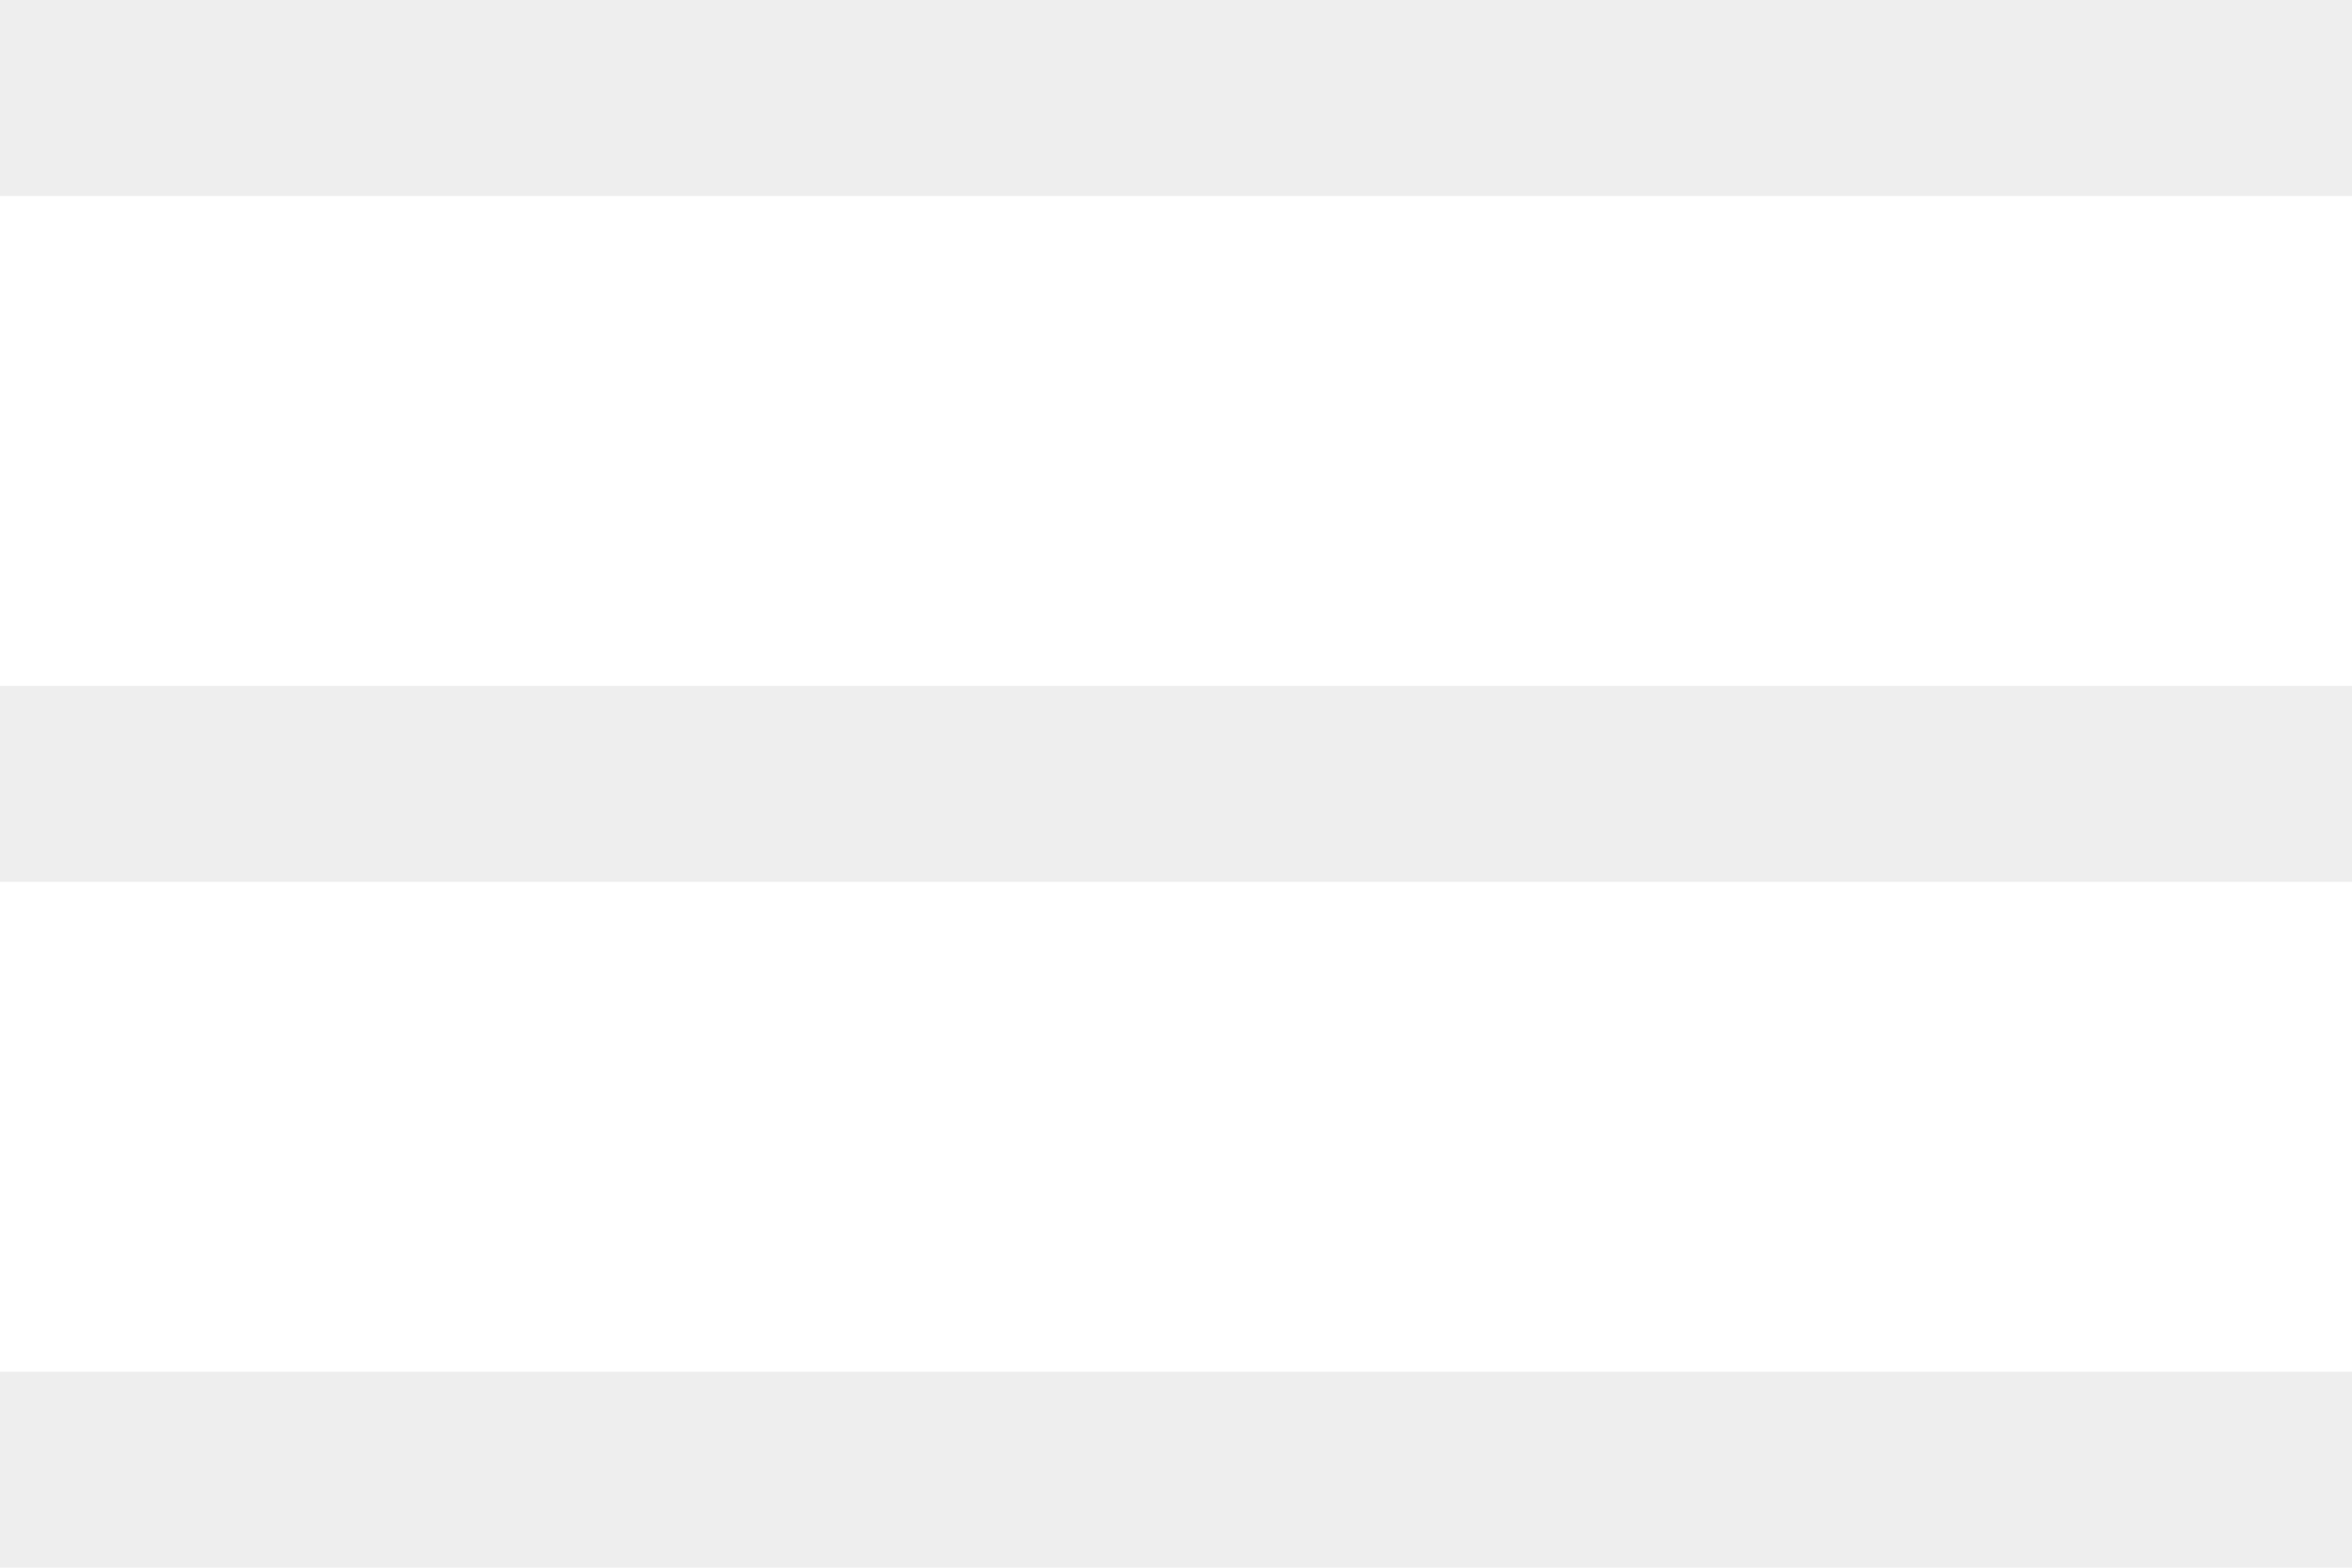
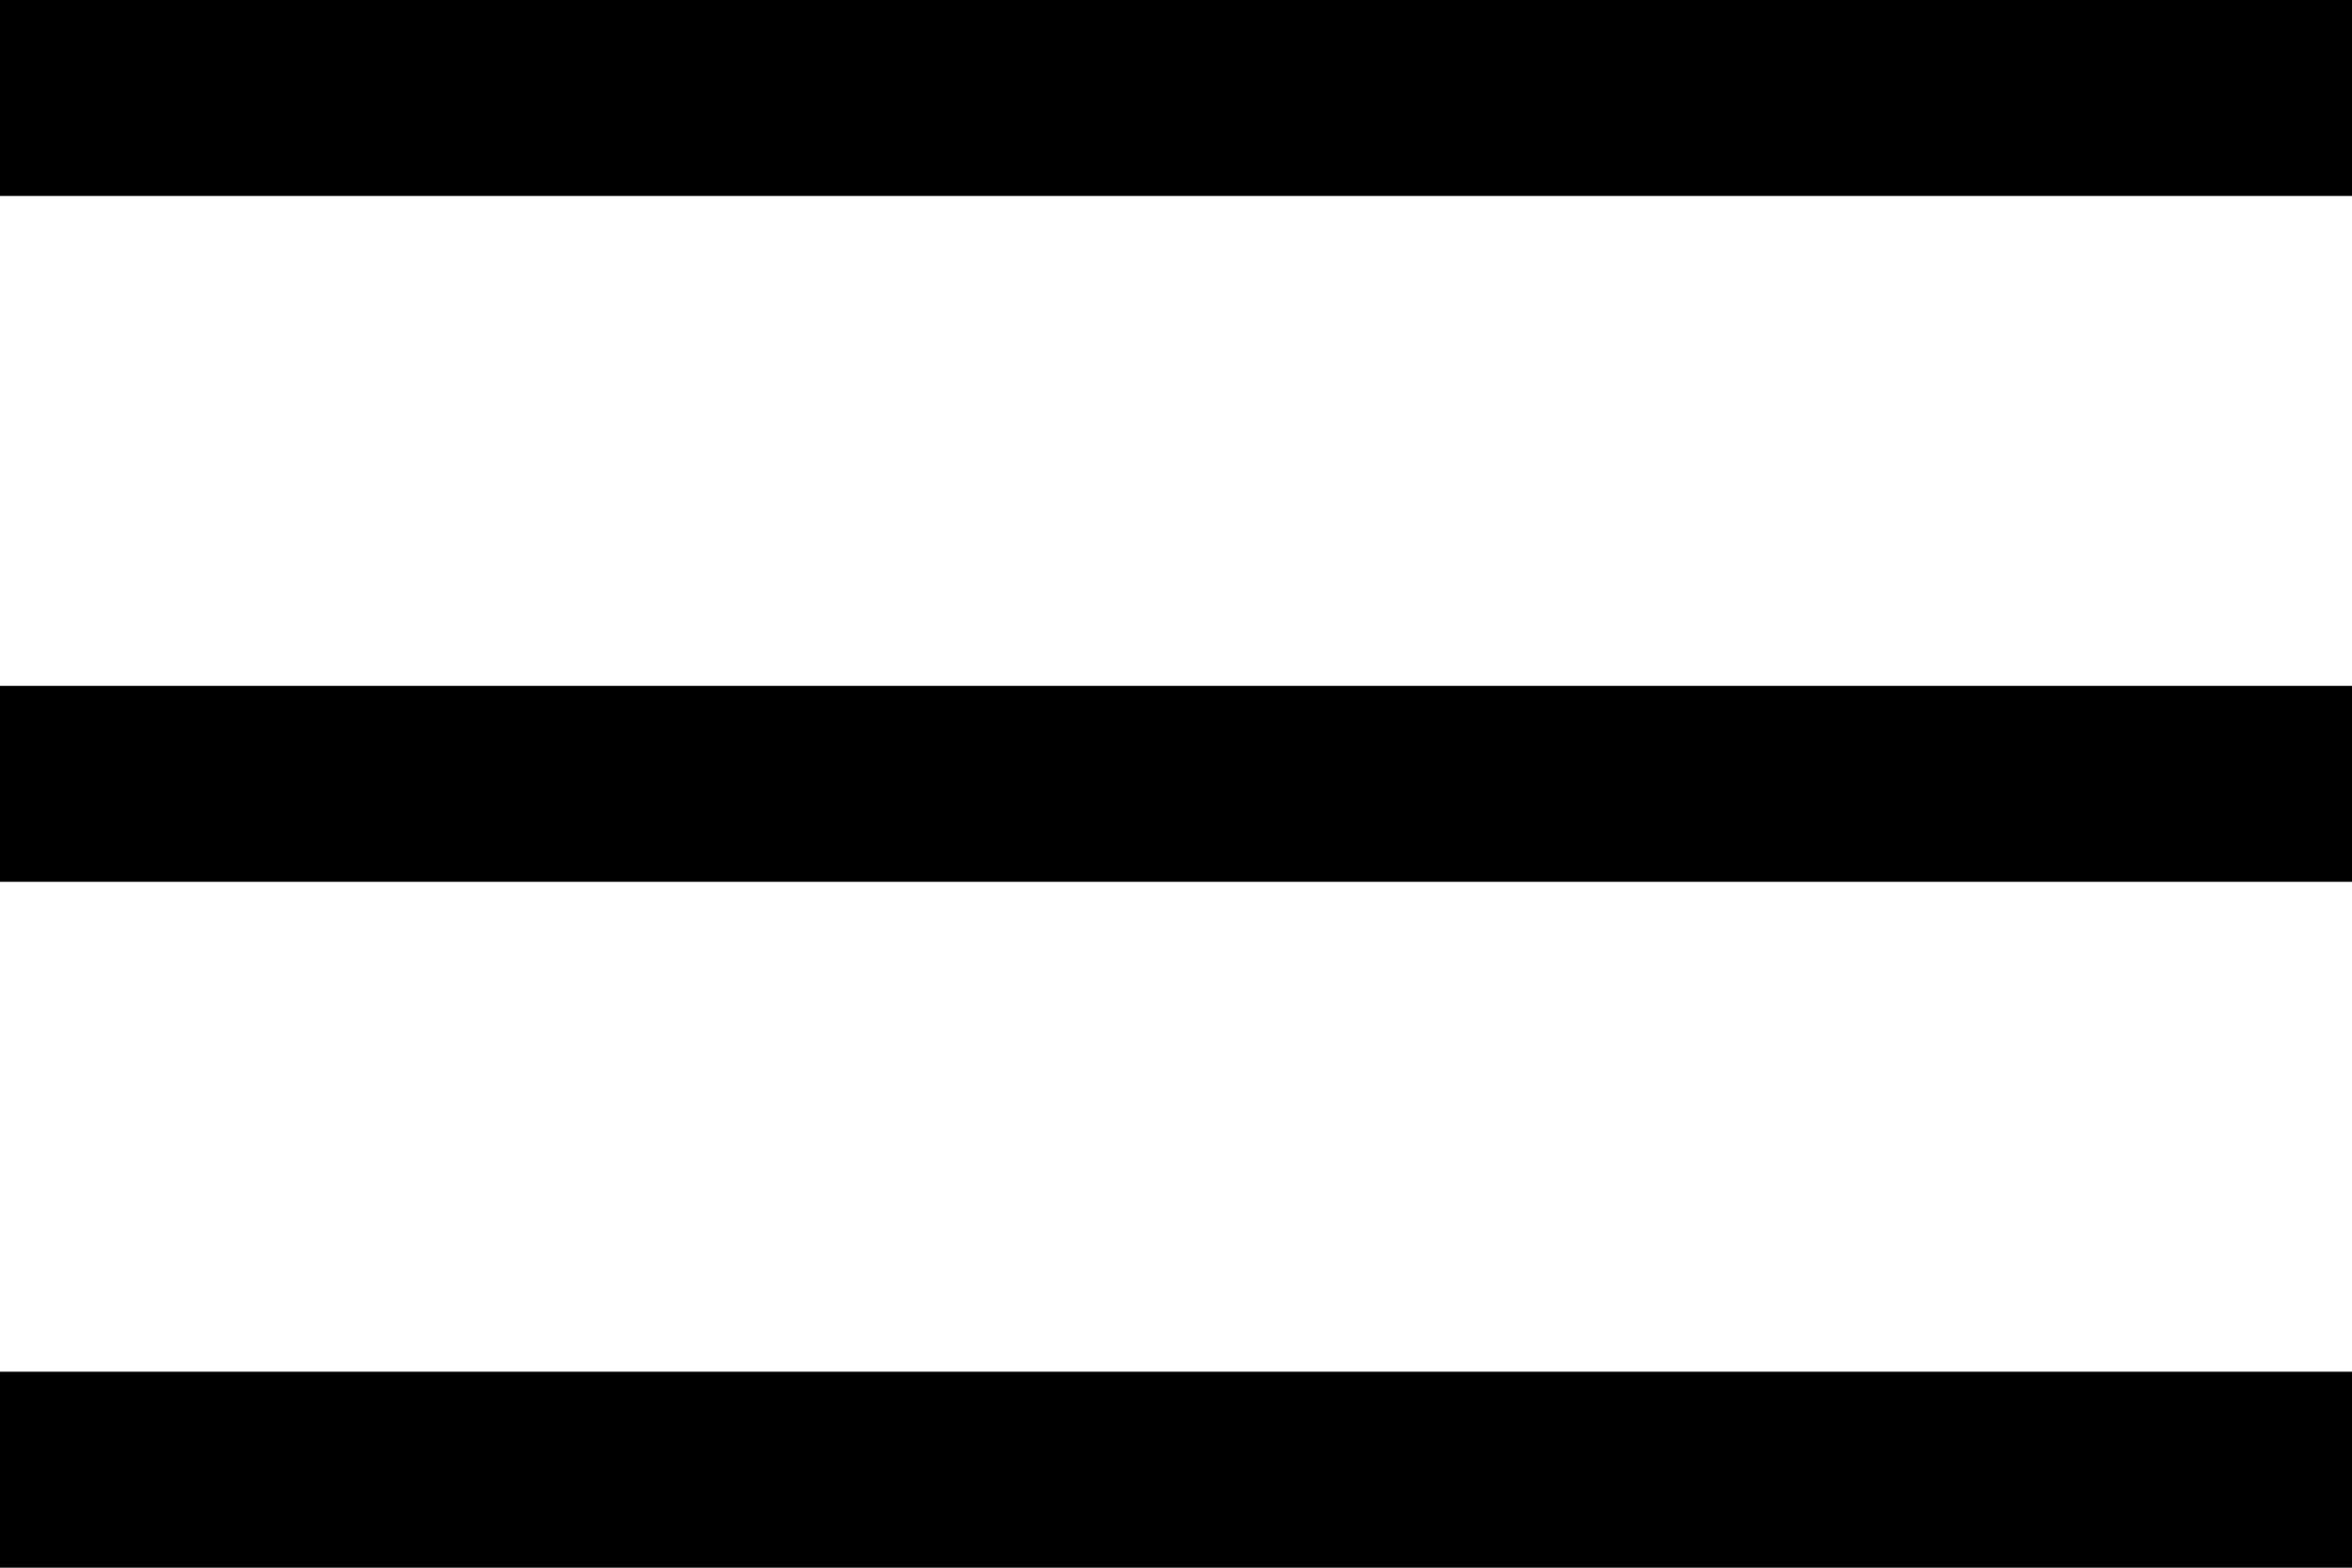
<svg xmlns="http://www.w3.org/2000/svg" viewBox="0 0 600 400">
-   <rect width="600" height="50" style="fill:#eee" />
-   <rect y="350" width="600" height="50" style="fill:#eee" />
-   <rect y="175" width="600" height="50" style="fill:#eee" />
+   <rect width="600" height="50" style="fill:#000" />
+   <rect y="350" width="600" height="50" style="fill:#000" />
+   <rect y="175" width="600" height="50" style="fill:#000" />
</svg>
